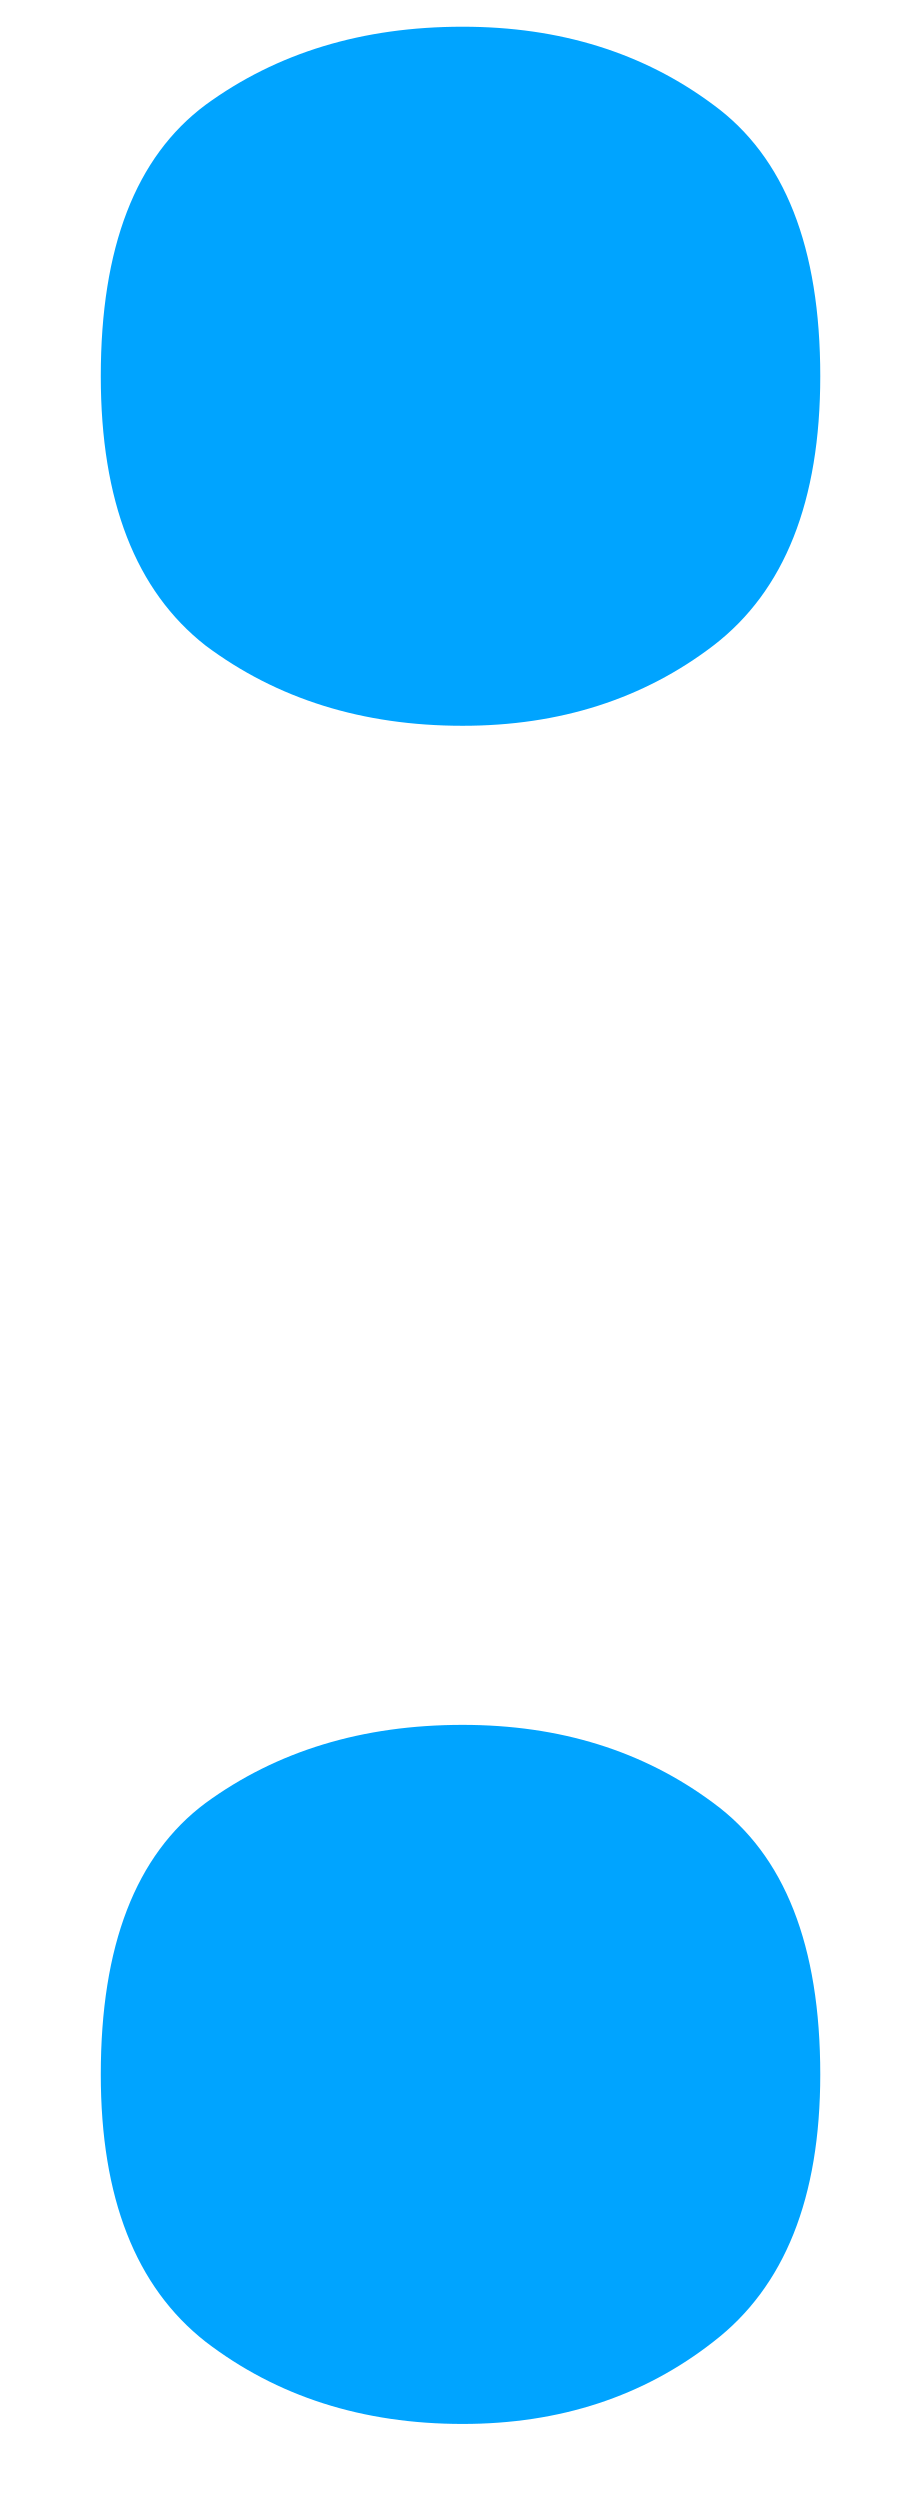
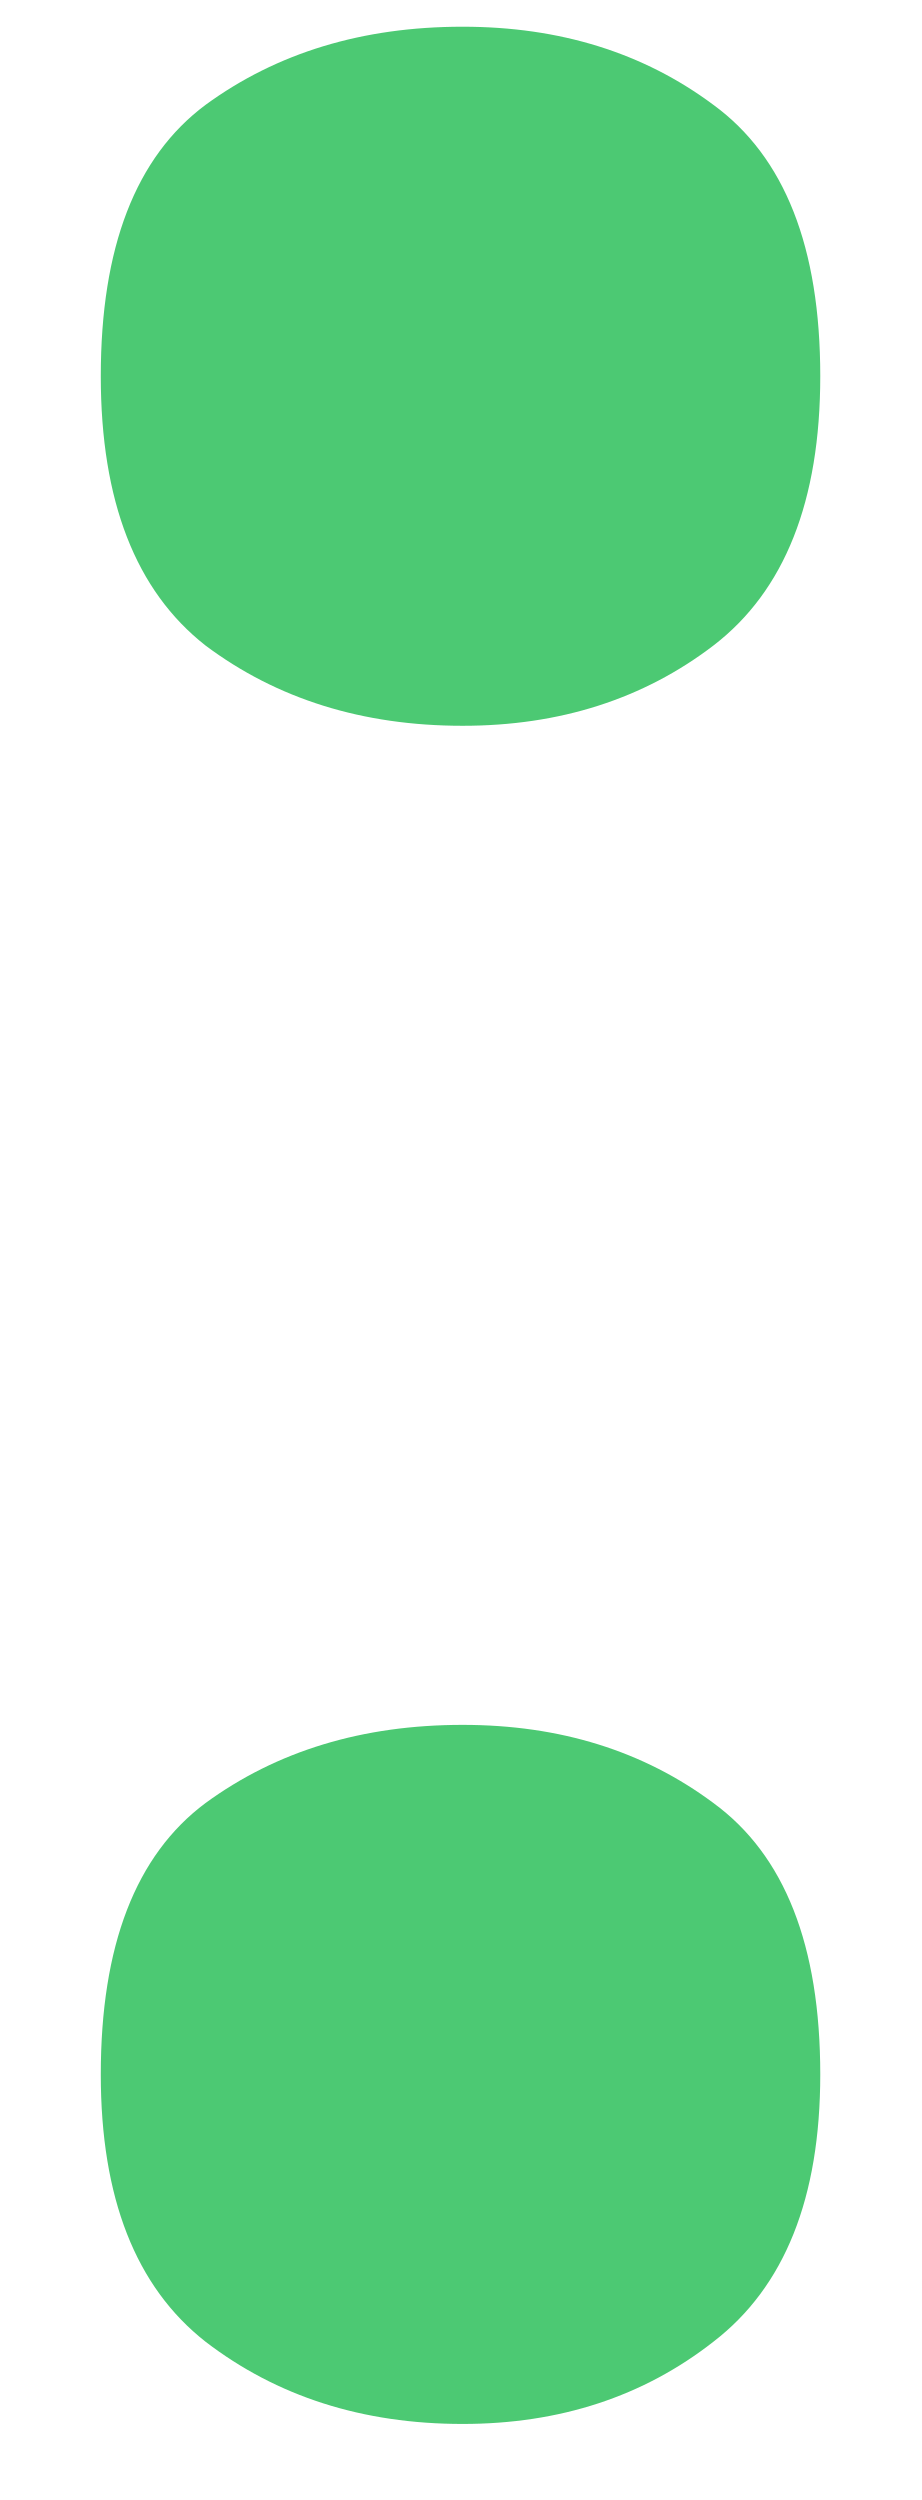
<svg xmlns="http://www.w3.org/2000/svg" width="7" height="19" viewBox="0 0 7 19" fill="none">
-   <path d="M0.766 15.766C0.766 14.787 1.031 14.099 1.562 13.703C2.104 13.307 2.755 13.109 3.516 13.109C4.255 13.109 4.891 13.307 5.422 13.703C5.964 14.099 6.234 14.787 6.234 15.766C6.234 16.703 5.964 17.38 5.422 17.797C4.891 18.213 4.255 18.422 3.516 18.422C2.755 18.422 2.104 18.213 1.562 17.797C1.031 17.38 0.766 16.703 0.766 15.766ZM0.766 2.859C0.766 1.88 1.031 1.193 1.562 0.797C2.104 0.401 2.755 0.203 3.516 0.203C4.255 0.203 4.891 0.401 5.422 0.797C5.964 1.193 6.234 1.88 6.234 2.859C6.234 3.807 5.964 4.49 5.422 4.906C4.891 5.312 4.255 5.516 3.516 5.516C2.755 5.516 2.104 5.312 1.562 4.906C1.031 4.49 0.766 3.807 0.766 2.859Z" fill="#00A4FF" />
+   <path d="M0.766 15.766C0.766 14.787 1.031 14.099 1.562 13.703C2.104 13.307 2.755 13.109 3.516 13.109C4.255 13.109 4.891 13.307 5.422 13.703C5.964 14.099 6.234 14.787 6.234 15.766C6.234 16.703 5.964 17.38 5.422 17.797C4.891 18.213 4.255 18.422 3.516 18.422C2.755 18.422 2.104 18.213 1.562 17.797C1.031 17.38 0.766 16.703 0.766 15.766ZM0.766 2.859C0.766 1.88 1.031 1.193 1.562 0.797C2.104 0.401 2.755 0.203 3.516 0.203C4.255 0.203 4.891 0.401 5.422 0.797C5.964 1.193 6.234 1.88 6.234 2.859C6.234 3.807 5.964 4.49 5.422 4.906C4.891 5.312 4.255 5.516 3.516 5.516C2.755 5.516 2.104 5.312 1.562 4.906C1.031 4.49 0.766 3.807 0.766 2.859Z" fill="#4CC973" />
</svg>
